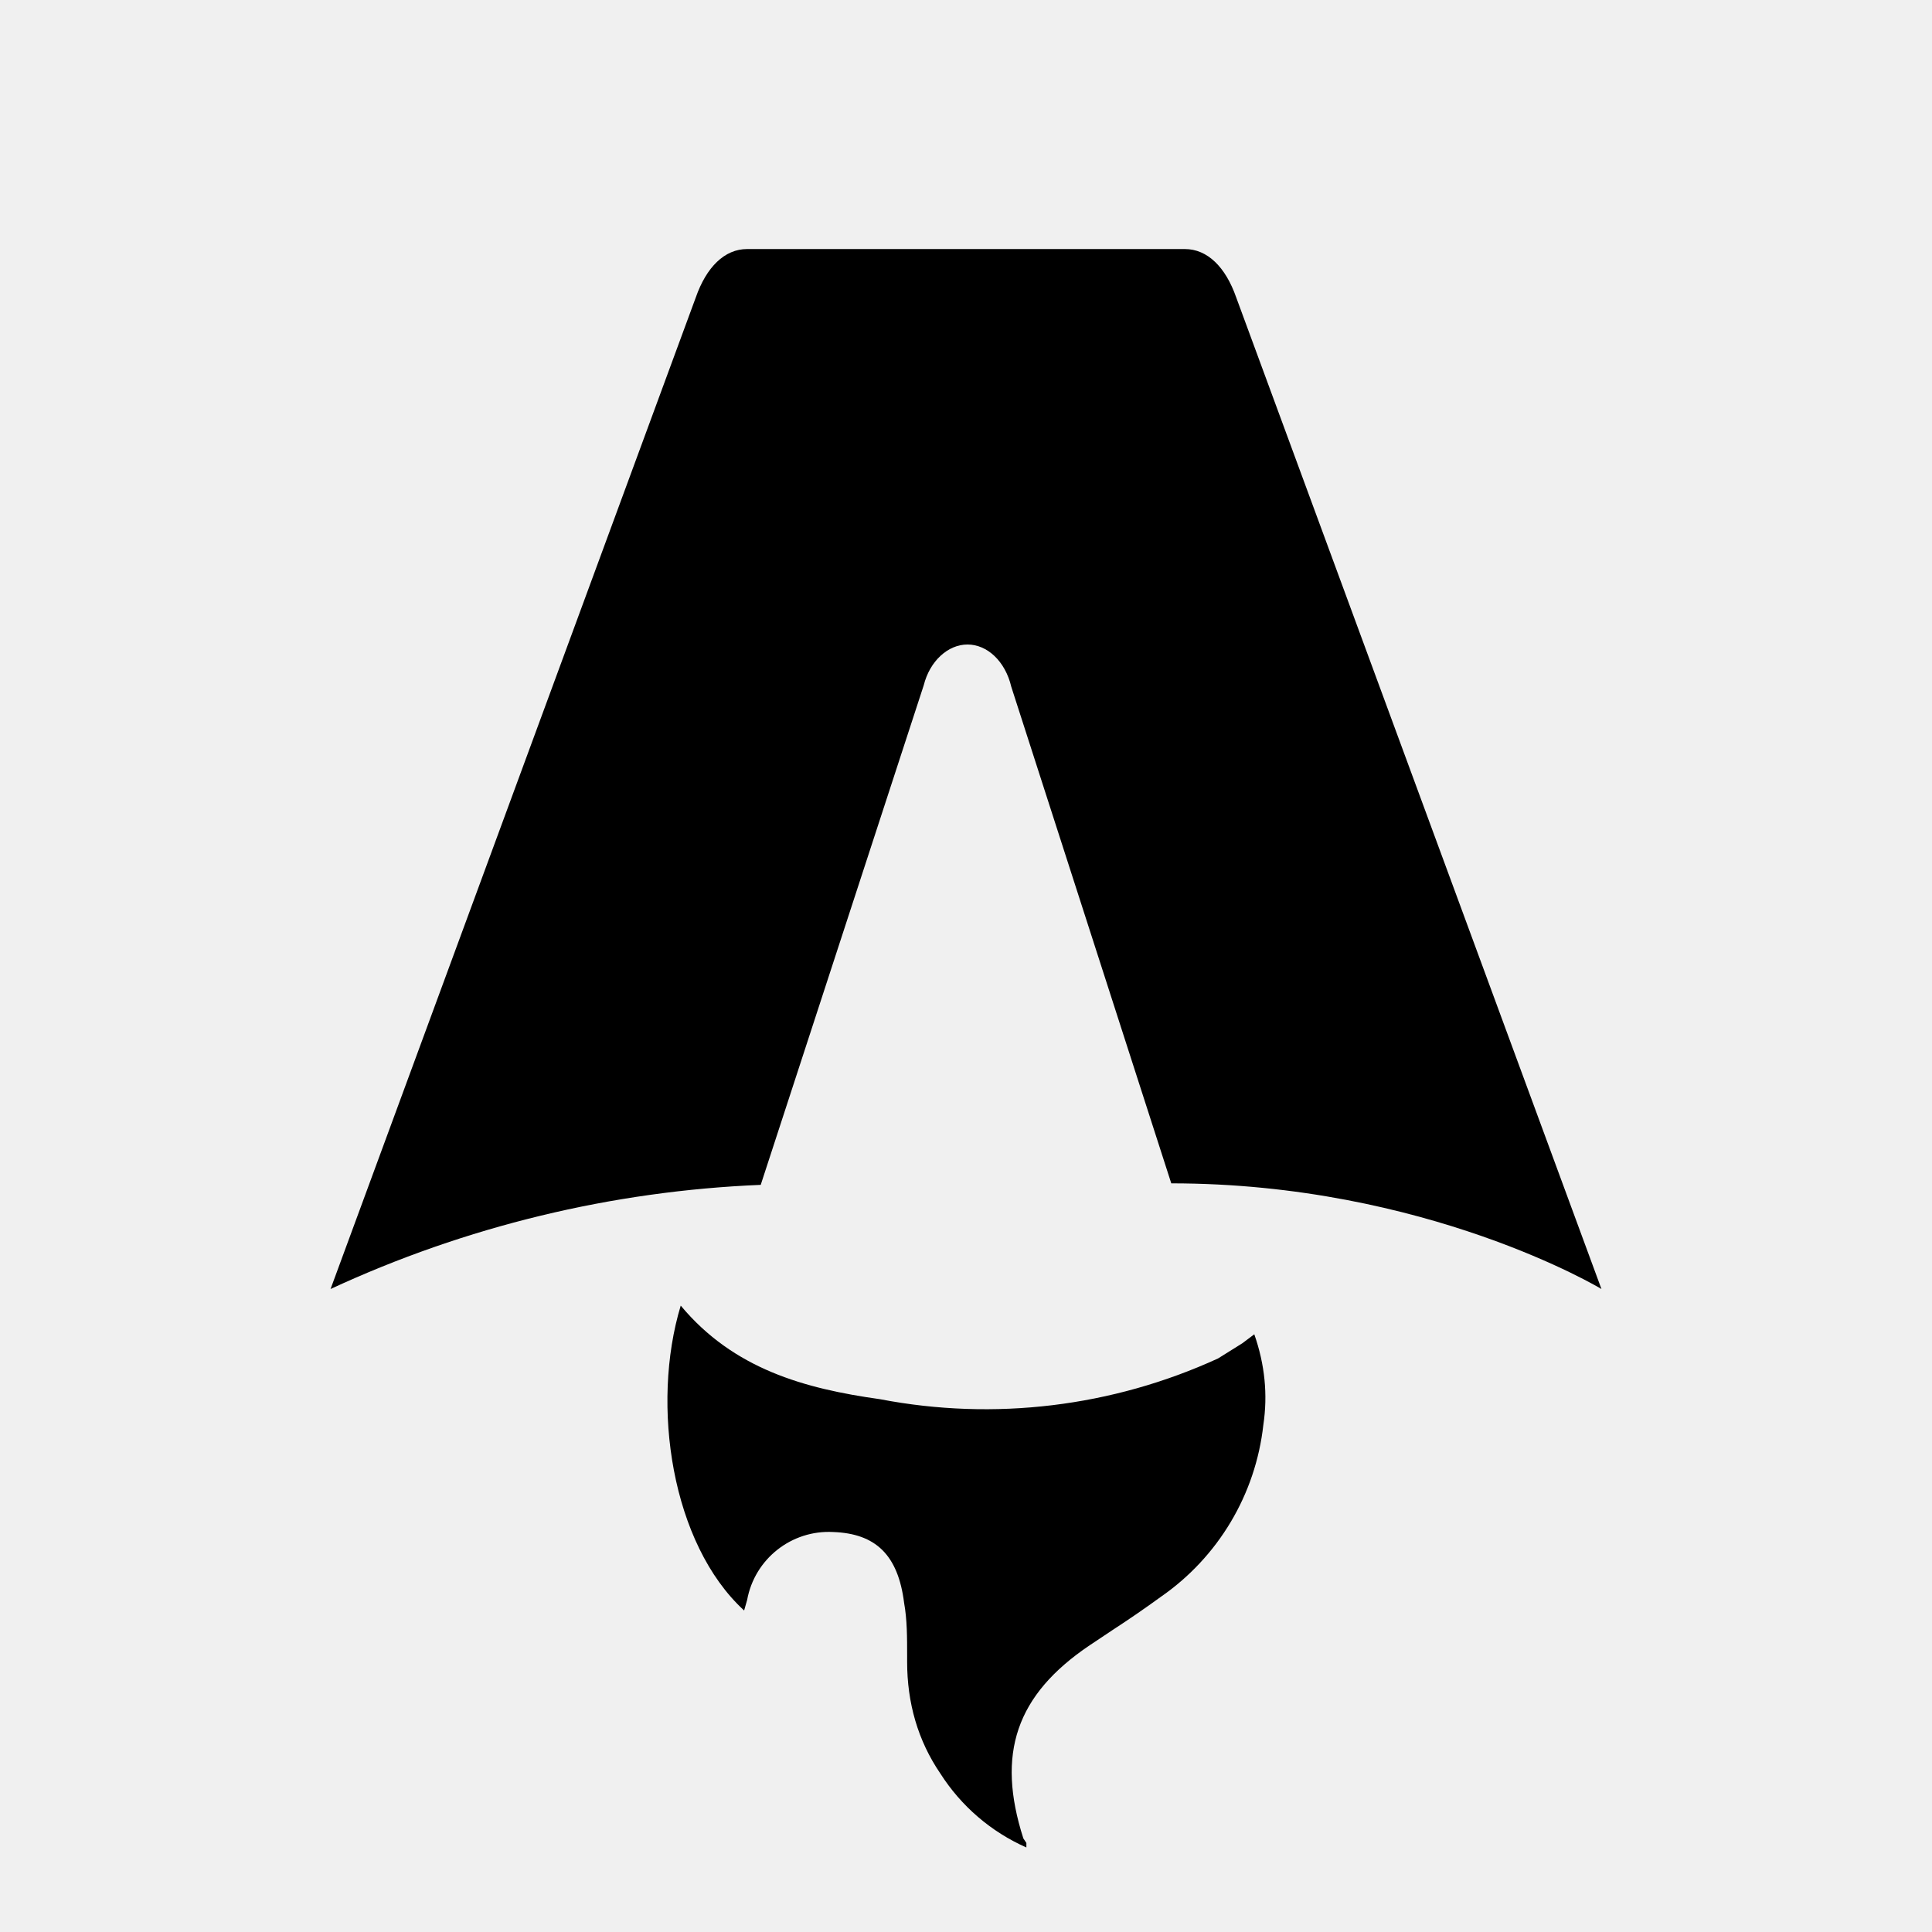
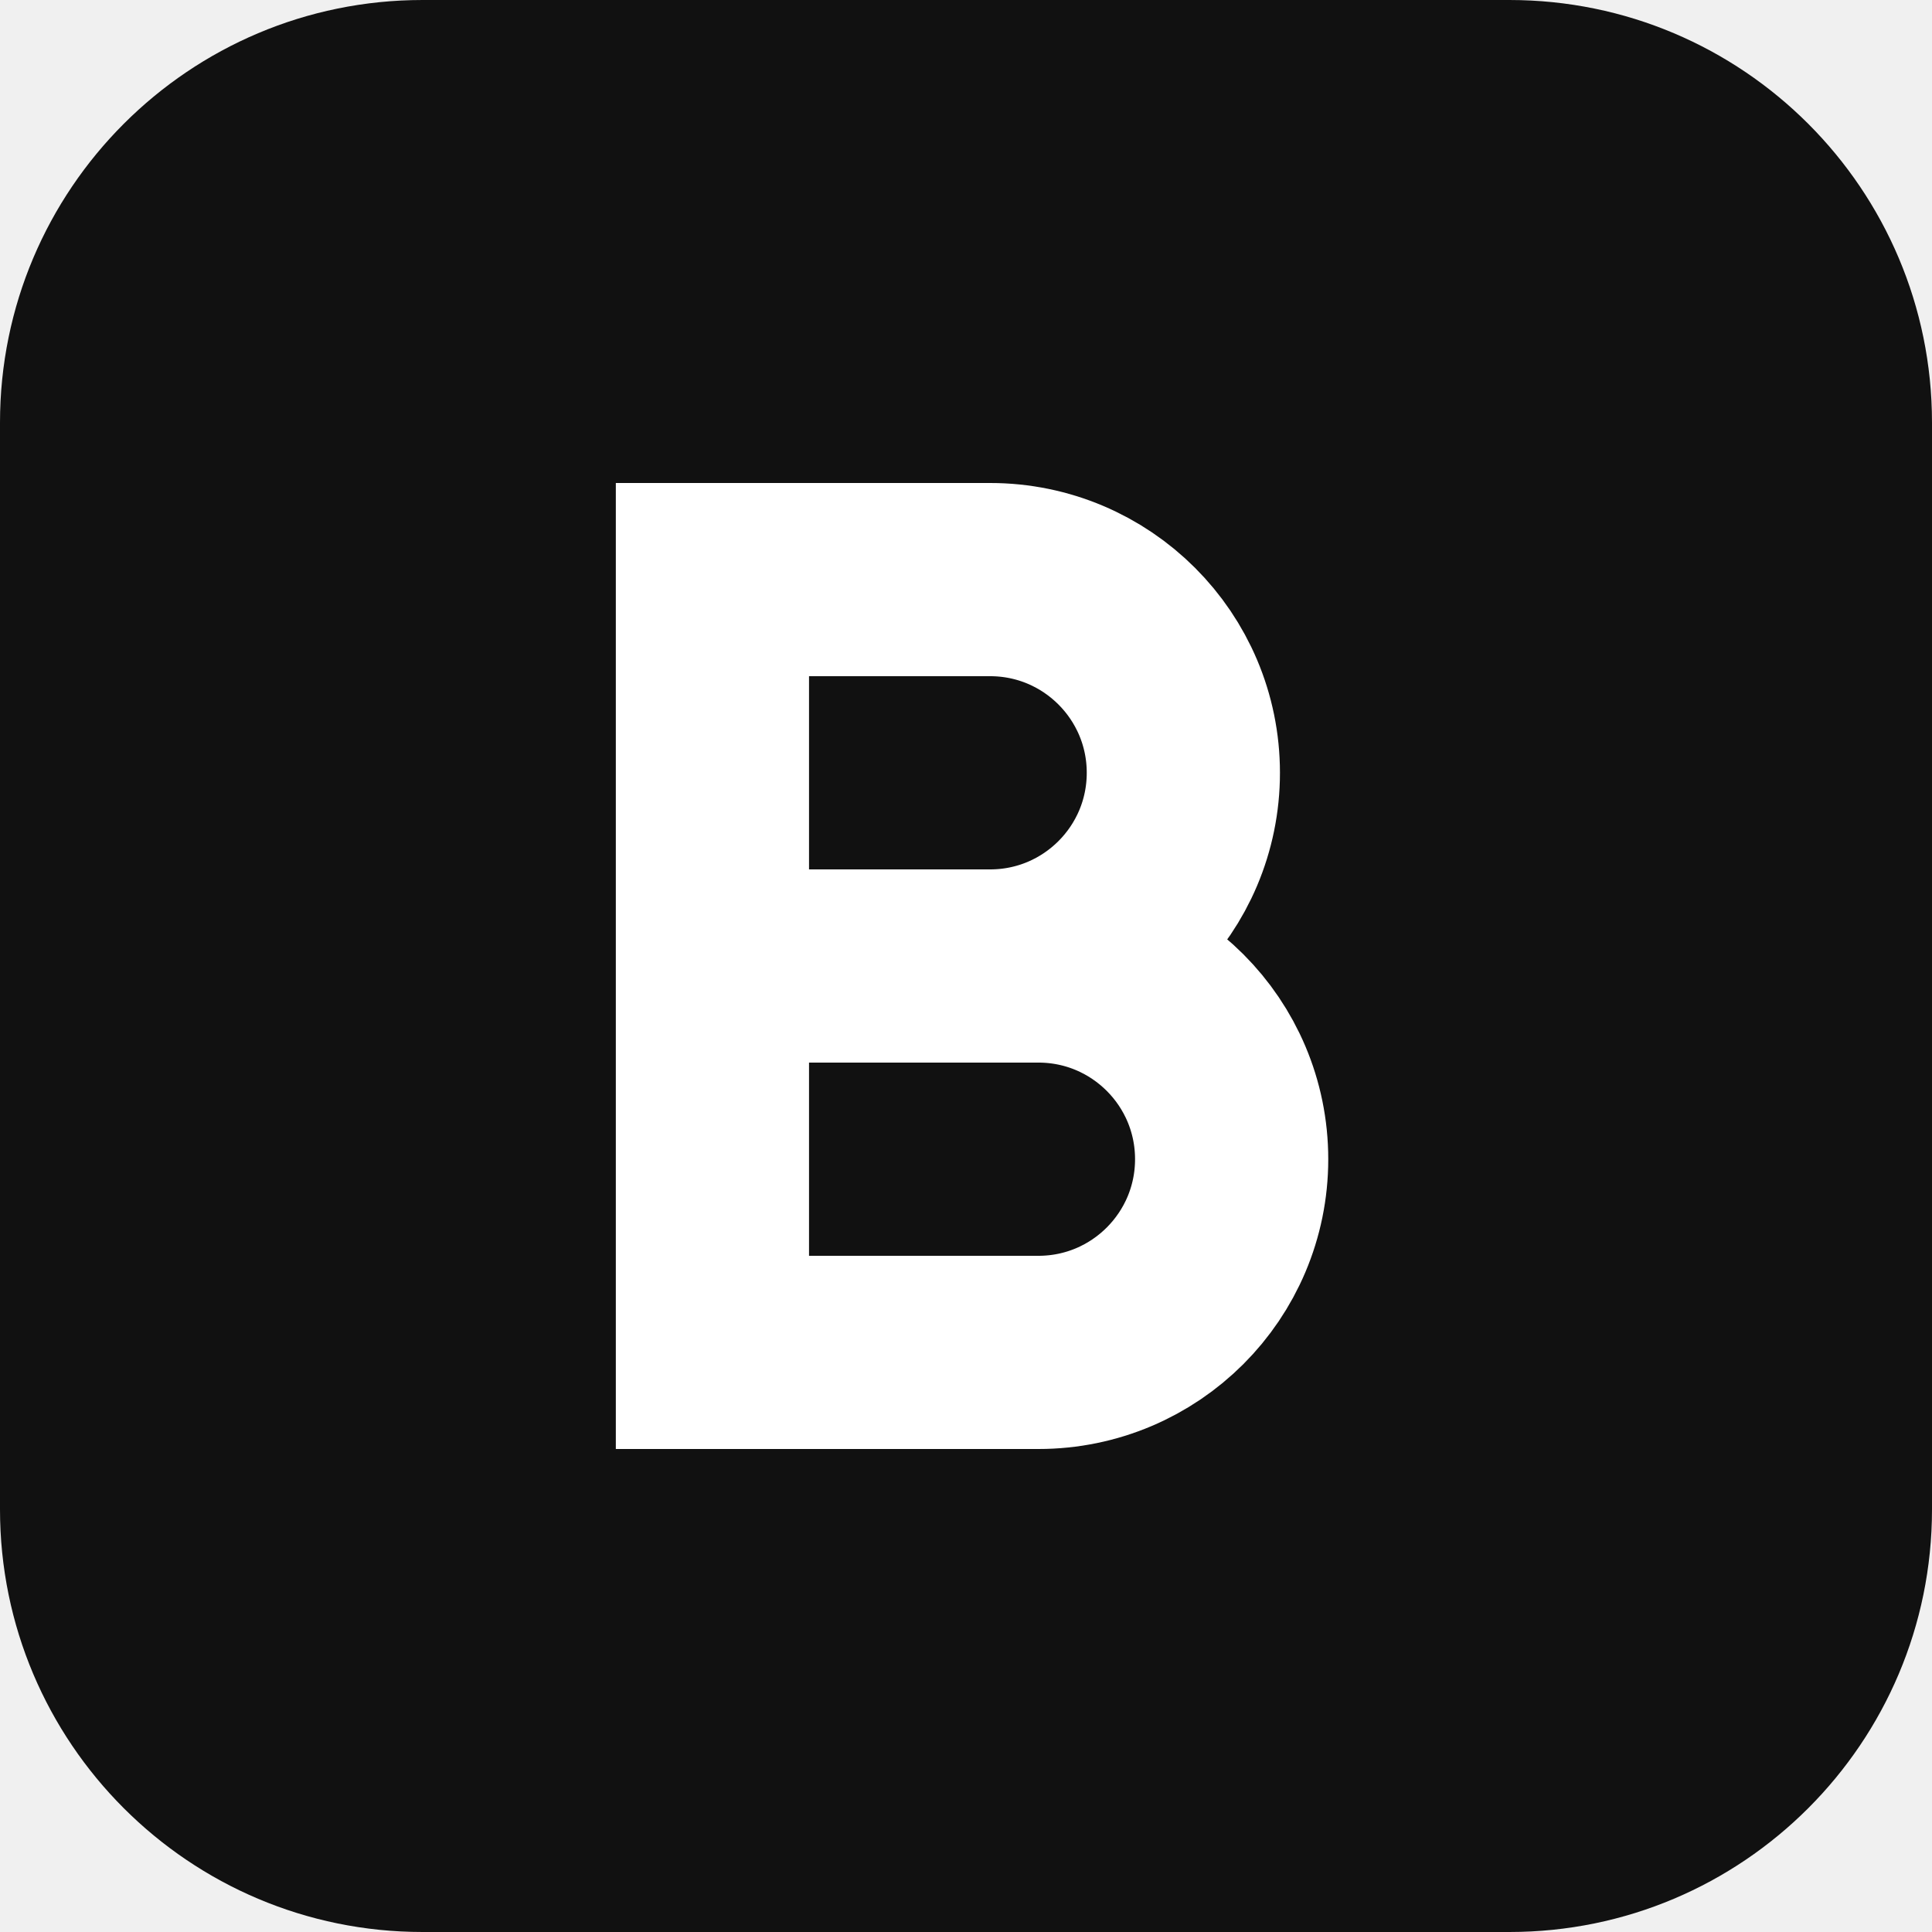
- <svg xmlns="http://www.w3.org/2000/svg" fill="none" viewBox="0 0 128 128">
-   <path d="M50.4 78.5a75.1 75.1 0 0 0-28.5 6.9l24.2-65.7c.7-2 1.9-3.2 3.4-3.2h29c1.5 0 2.7 1.2 3.4 3.2l24.2 65.7s-11.6-7-28.5-7L67 45.5c-.4-1.7-1.6-2.8-2.9-2.8-1.3 0-2.5 1.1-2.9 2.7L50.4 78.5Zm-1.1 28.2Zm-4.2-20.2c-2 6.6-.6 15.8 4.2 20.2a17.5 17.5 0 0 1 .2-.7 5.5 5.5 0 0 1 5.7-4.5c2.8.1 4.3 1.5 4.7 4.7.2 1.1.2 2.3.2 3.5v.4c0 2.7.7 5.2 2.2 7.4a13 13 0 0 0 5.7 4.9v-.3l-.2-.3c-1.8-5.6-.5-9.5 4.4-12.8l1.5-1a73 73 0 0 0 3.2-2.2 16 16 0 0 0 6.8-11.4c.3-2 .1-4-.6-6l-.8.6-1.6 1a37 37 0 0 1-22.4 2.7c-5-.7-9.7-2-13.2-6.2Z" />
-   <style>
-         path { fill: #000; }
-         @media (prefers-color-scheme: dark) {
-             path { fill: #FFF; }
-         }
-     </style>
+ <svg xmlns="http://www.w3.org/2000/svg" viewBox="0 0 32 32">
+   <rect width="32" height="32" rx="7" fill="#111" />
+   <path d="M11.8 8V24M11.8 9.6H16.4A3.2 3.2 0 0 1 16.4 16H11.8M11.8 16H17.2A3.2 3.2 0 0 1 17.2 22.4H11.8" fill="none" stroke="#fff" stroke-width="3.2" />
</svg>
